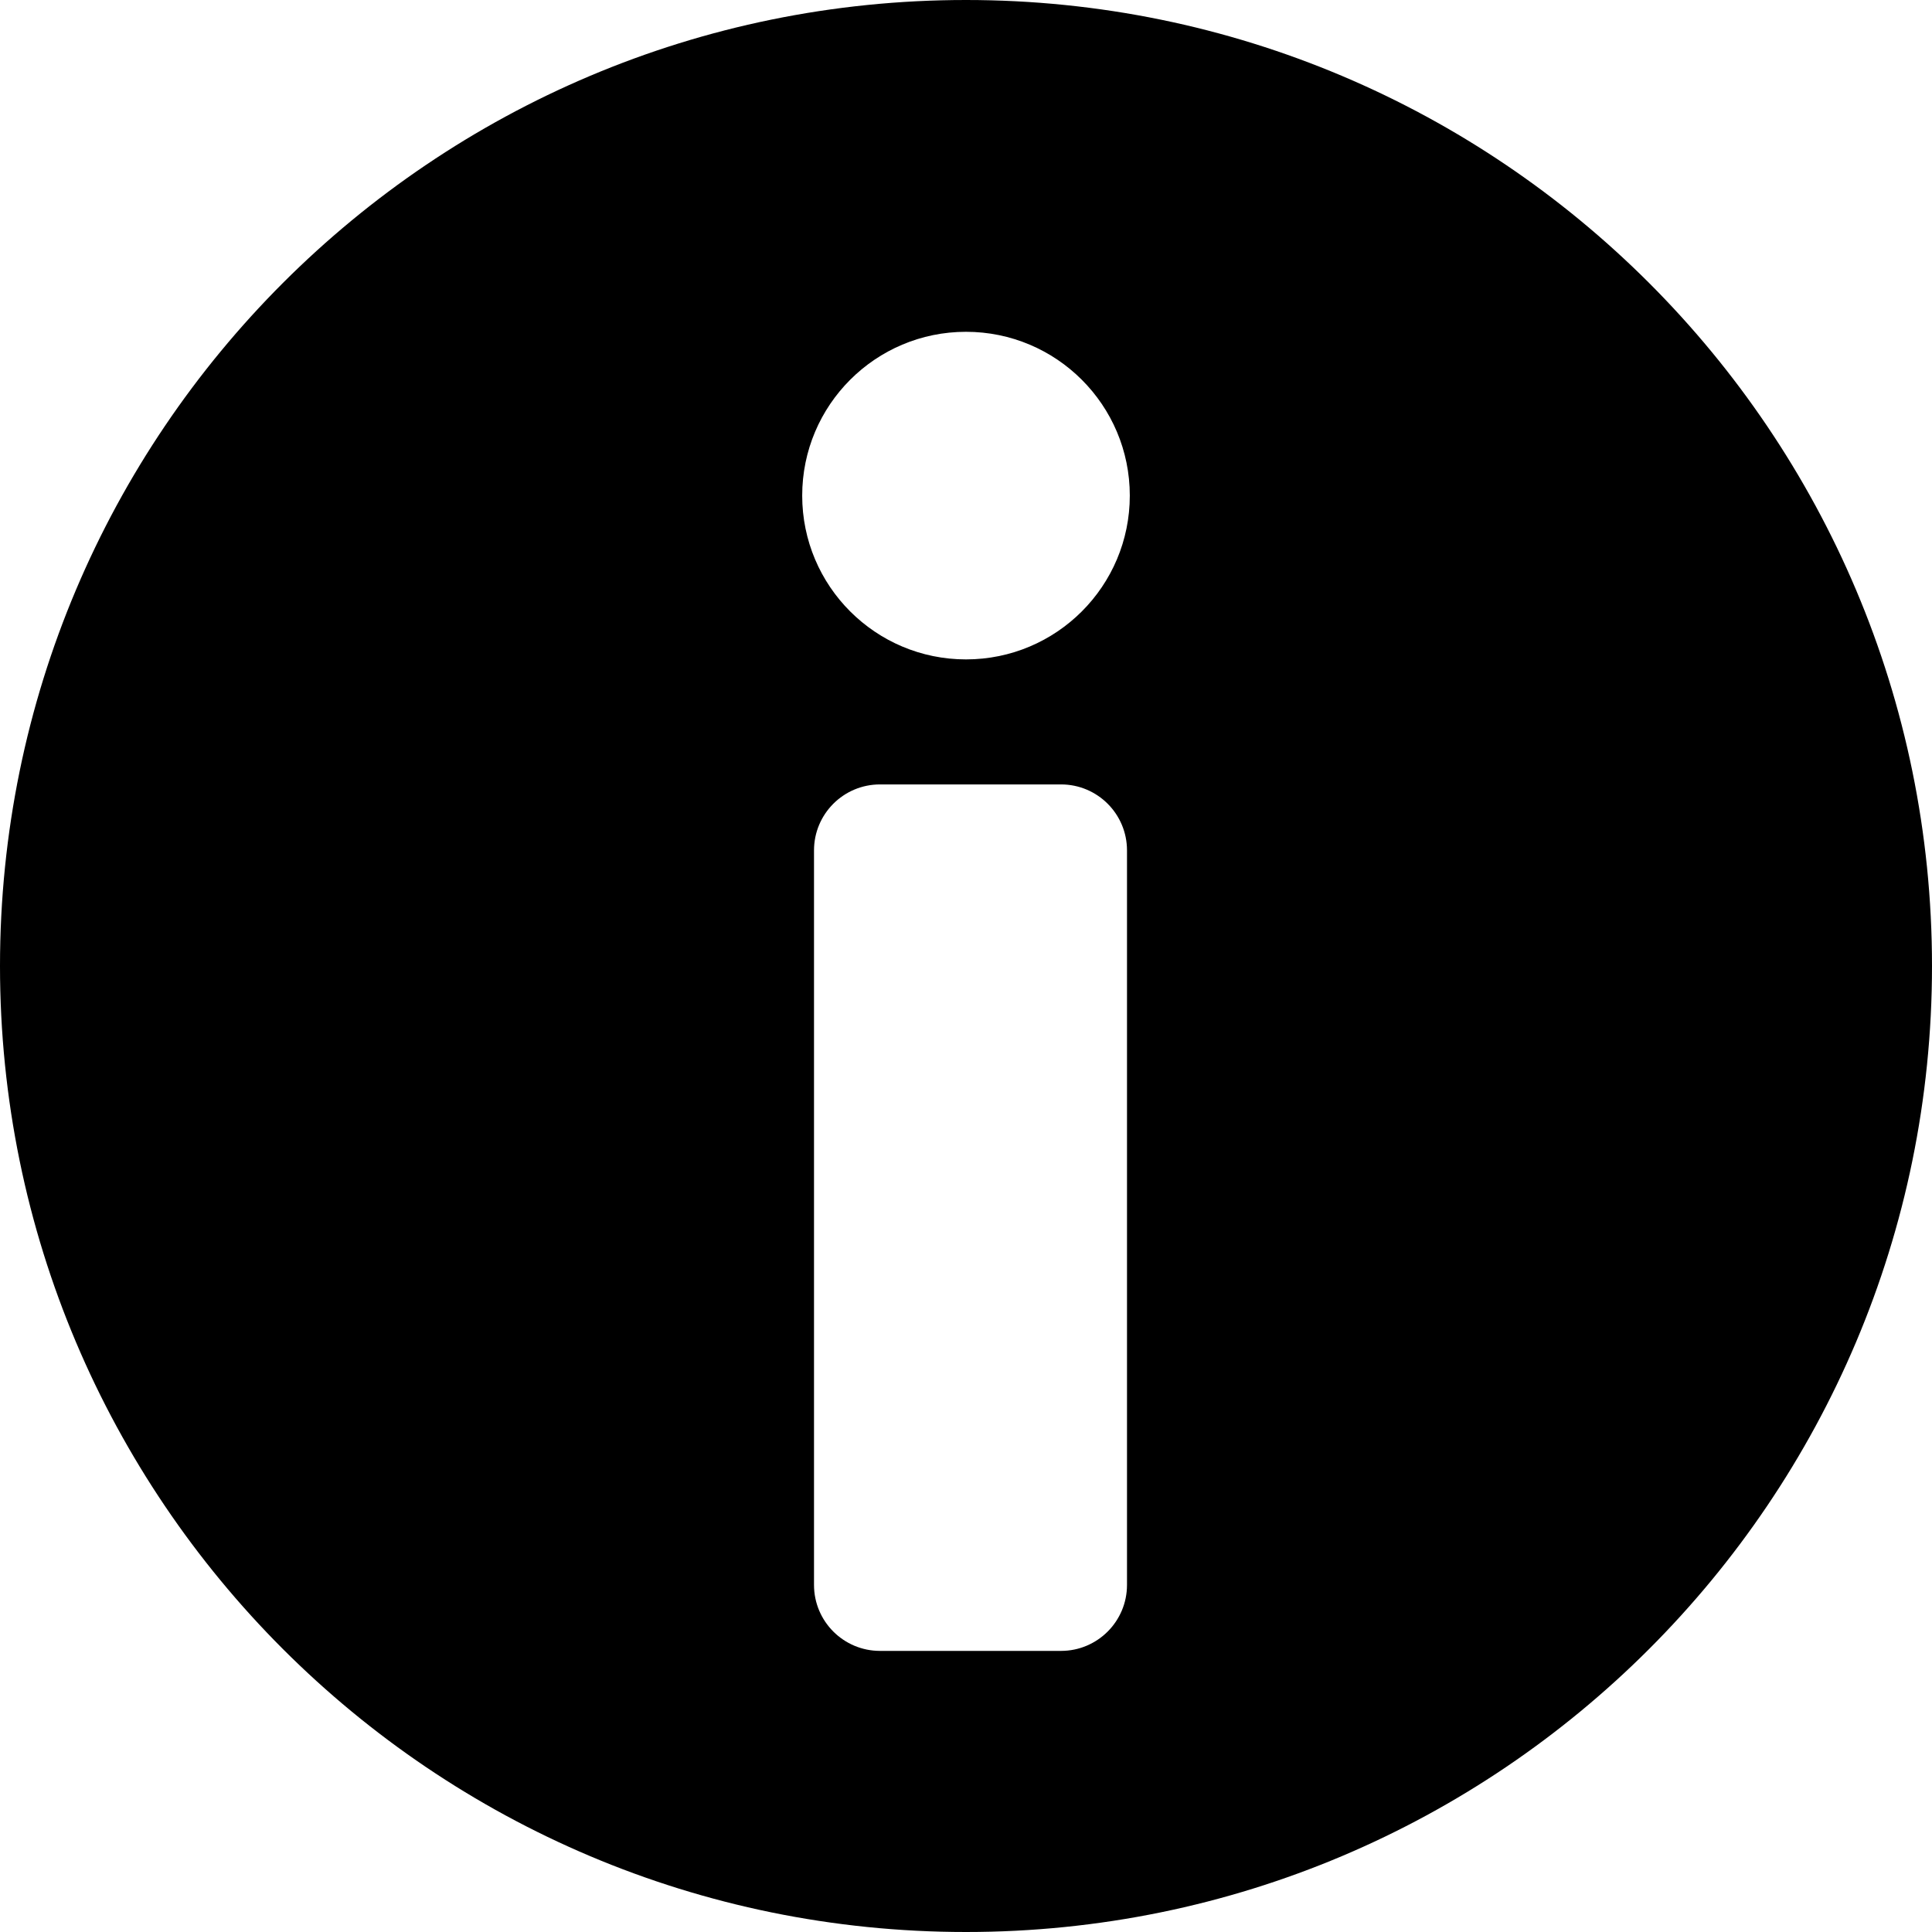
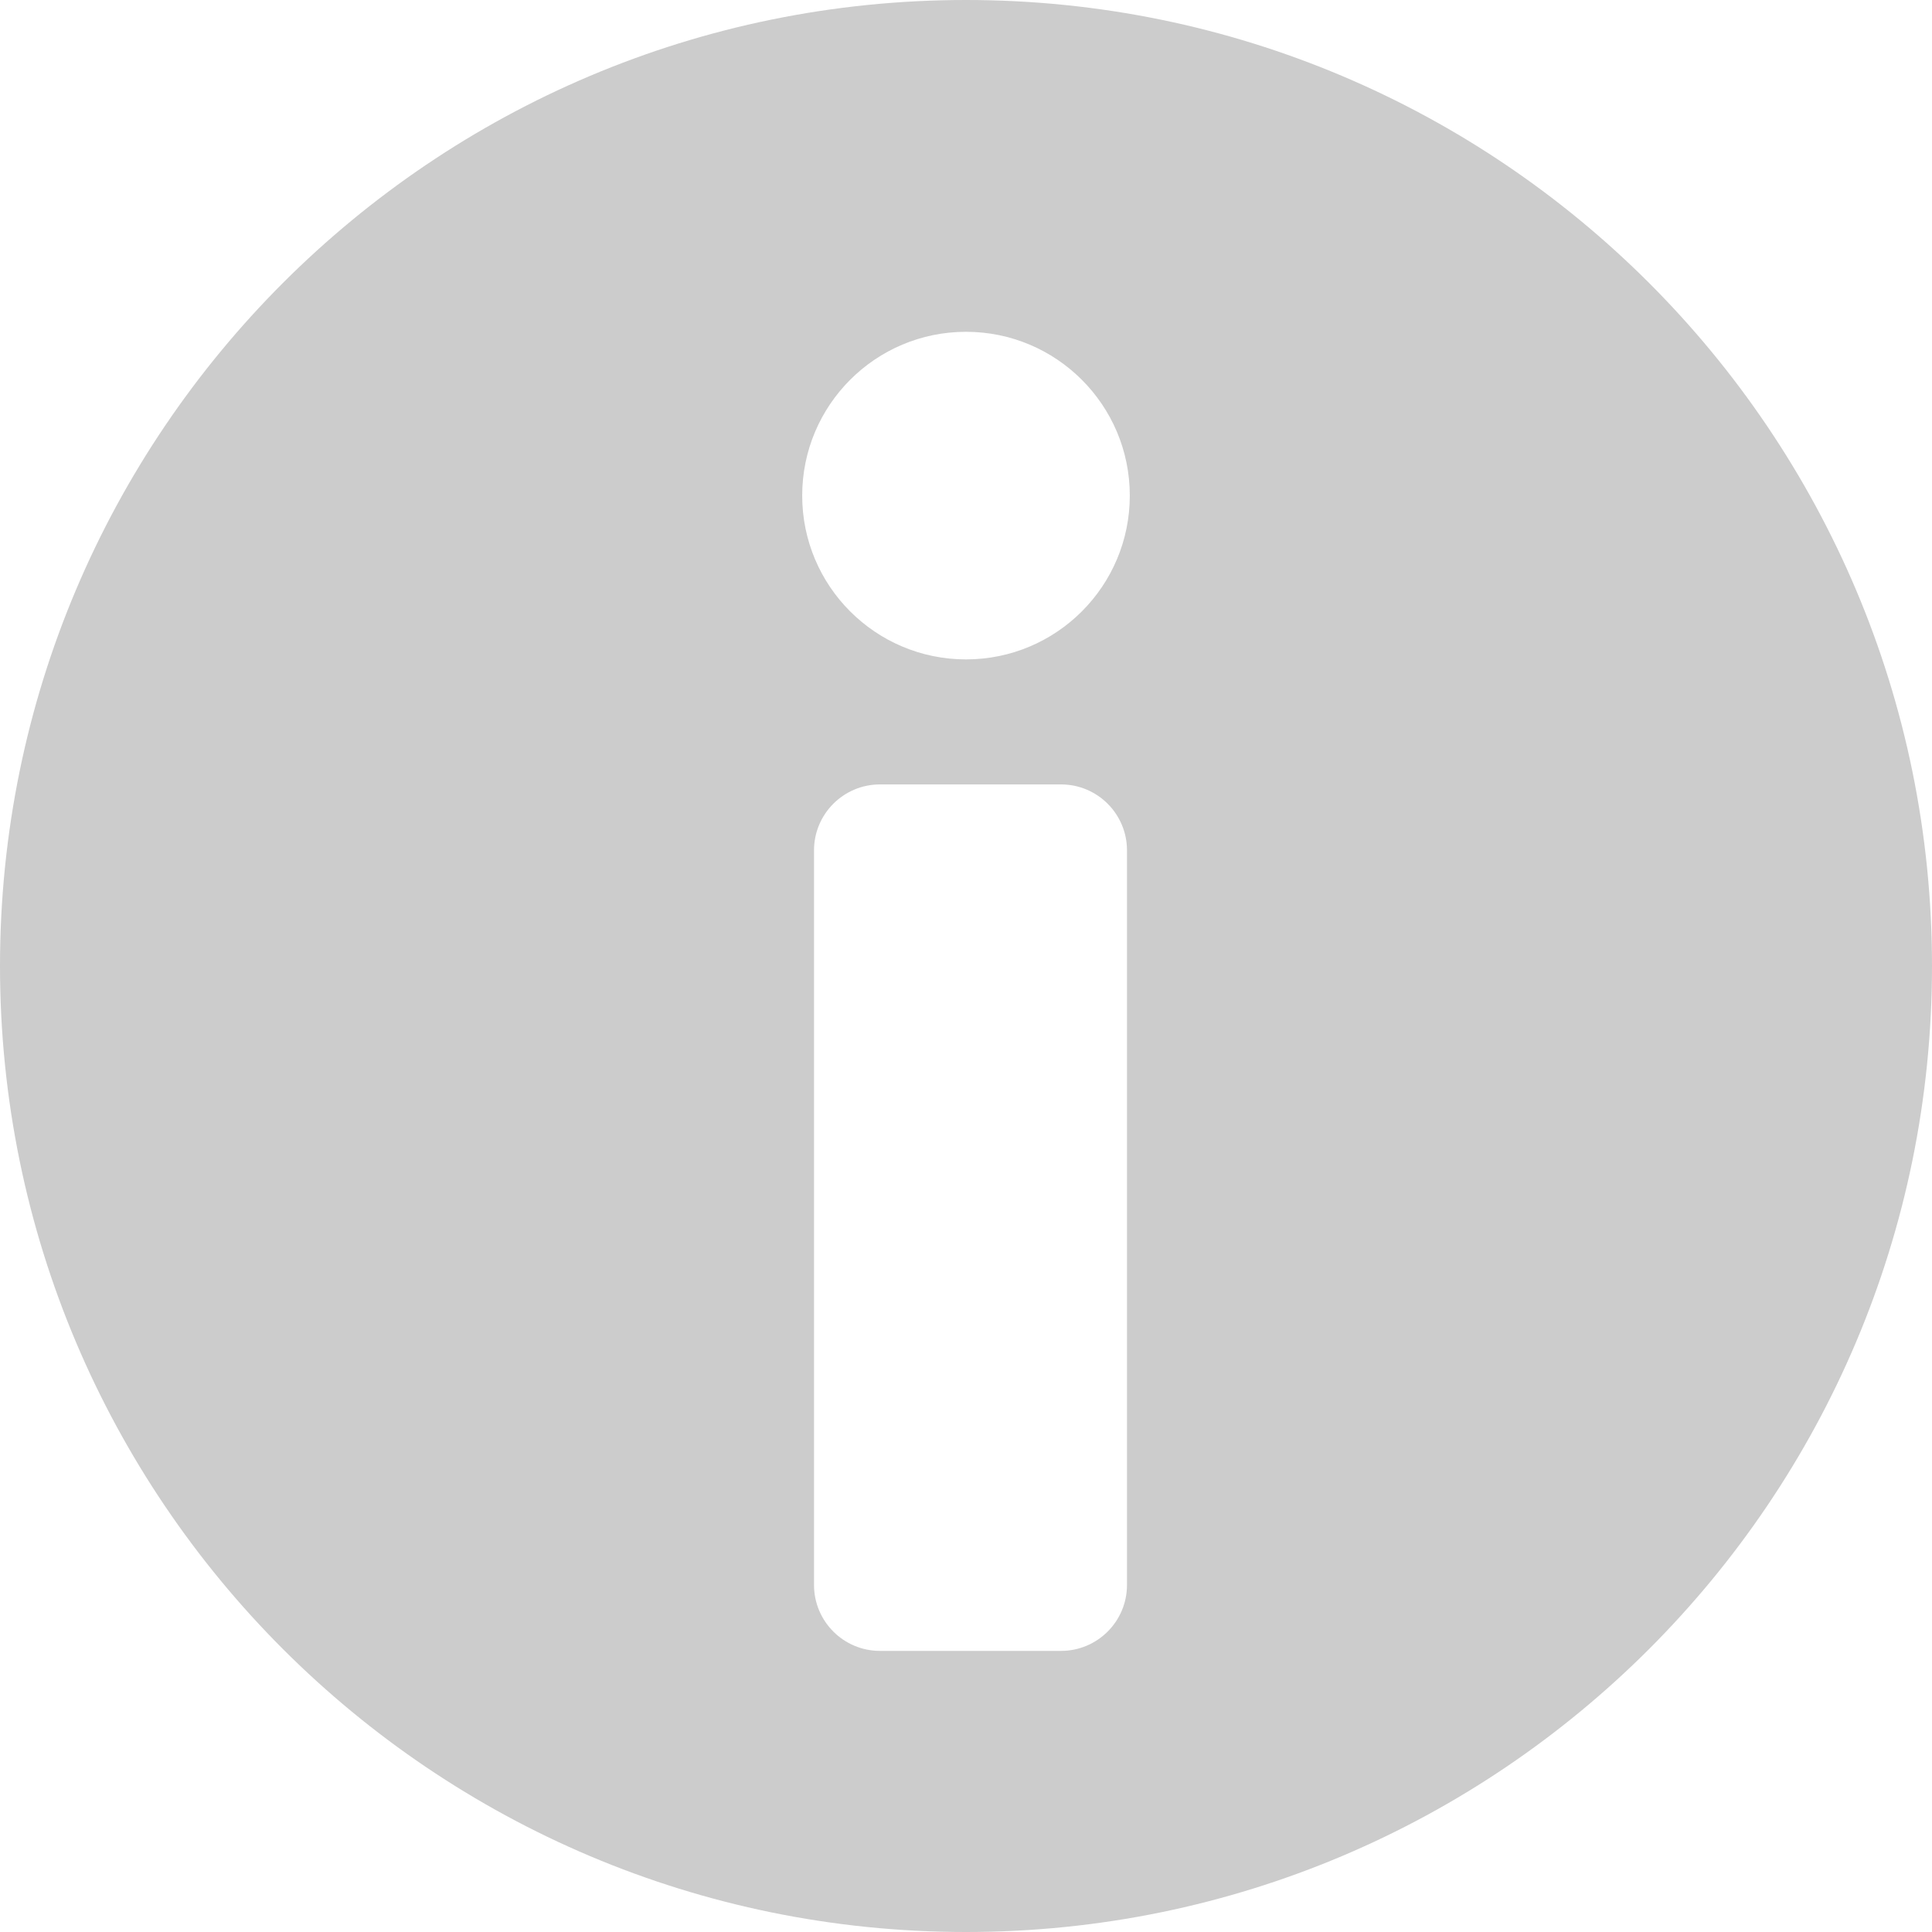
<svg xmlns="http://www.w3.org/2000/svg" version="1.1" id="Layer_1" x="0px" y="0px" viewBox="0 0 460 460" style="enable-background:new 0 0 460 460;" xml:space="preserve">
-   <g id="XMLID_1055_">
-     <g>
-       <path d="M230,0C102.975,0,0,102.975,0,230s102.975,230,230,230s230-102.974,230-230S357.025,0,230,0z M268.333,377.36    c0,8.676-7.034,15.71-15.71,15.71h-43.101c-8.676,0-15.71-7.034-15.71-15.71V202.477c0-8.676,7.033-15.71,15.71-15.71h43.101    c8.676,0,15.71,7.033,15.71,15.71V377.36z M230,157c-21.539,0-39-17.461-39-39s17.461-39,39-39s39,17.461,39,39    S251.539,157,230,157z" />
+   <defs id="defs40" />
+   <g id="XMLID_1055_" style="fill:#cccccc">
+     <g id="g4" style="fill:#cccccc">
+       <path d="M230,0C102.975,0,0,102.975,0,230s102.975,230,230,230s230-102.974,230-230S357.025,0,230,0z M268.333,377.36    c0,8.676-7.034,15.71-15.71,15.71h-43.101c-8.676,0-15.71-7.034-15.71-15.71V202.477c0-8.676,7.033-15.71,15.71-15.71h43.101    c8.676,0,15.71,7.033,15.71,15.71V377.36z M230,157c-21.539,0-39-17.461-39-39s17.461-39,39-39s39,17.461,39,39    S251.539,157,230,157z" id="path2" style="fill:#cccccc" />
    </g>
  </g>
-   <g>
- </g>
-   <g>
- </g>
-   <g>
- </g>
-   <g>
- </g>
-   <g>
- </g>
-   <g>
- </g>
-   <g>
- </g>
-   <g>
- </g>
-   <g>
- </g>
-   <g>
- </g>
-   <g>
- </g>
-   <g>
- </g>
-   <g>
- </g>
-   <g>
- </g>
-   <g>
- </g>
</svg>
